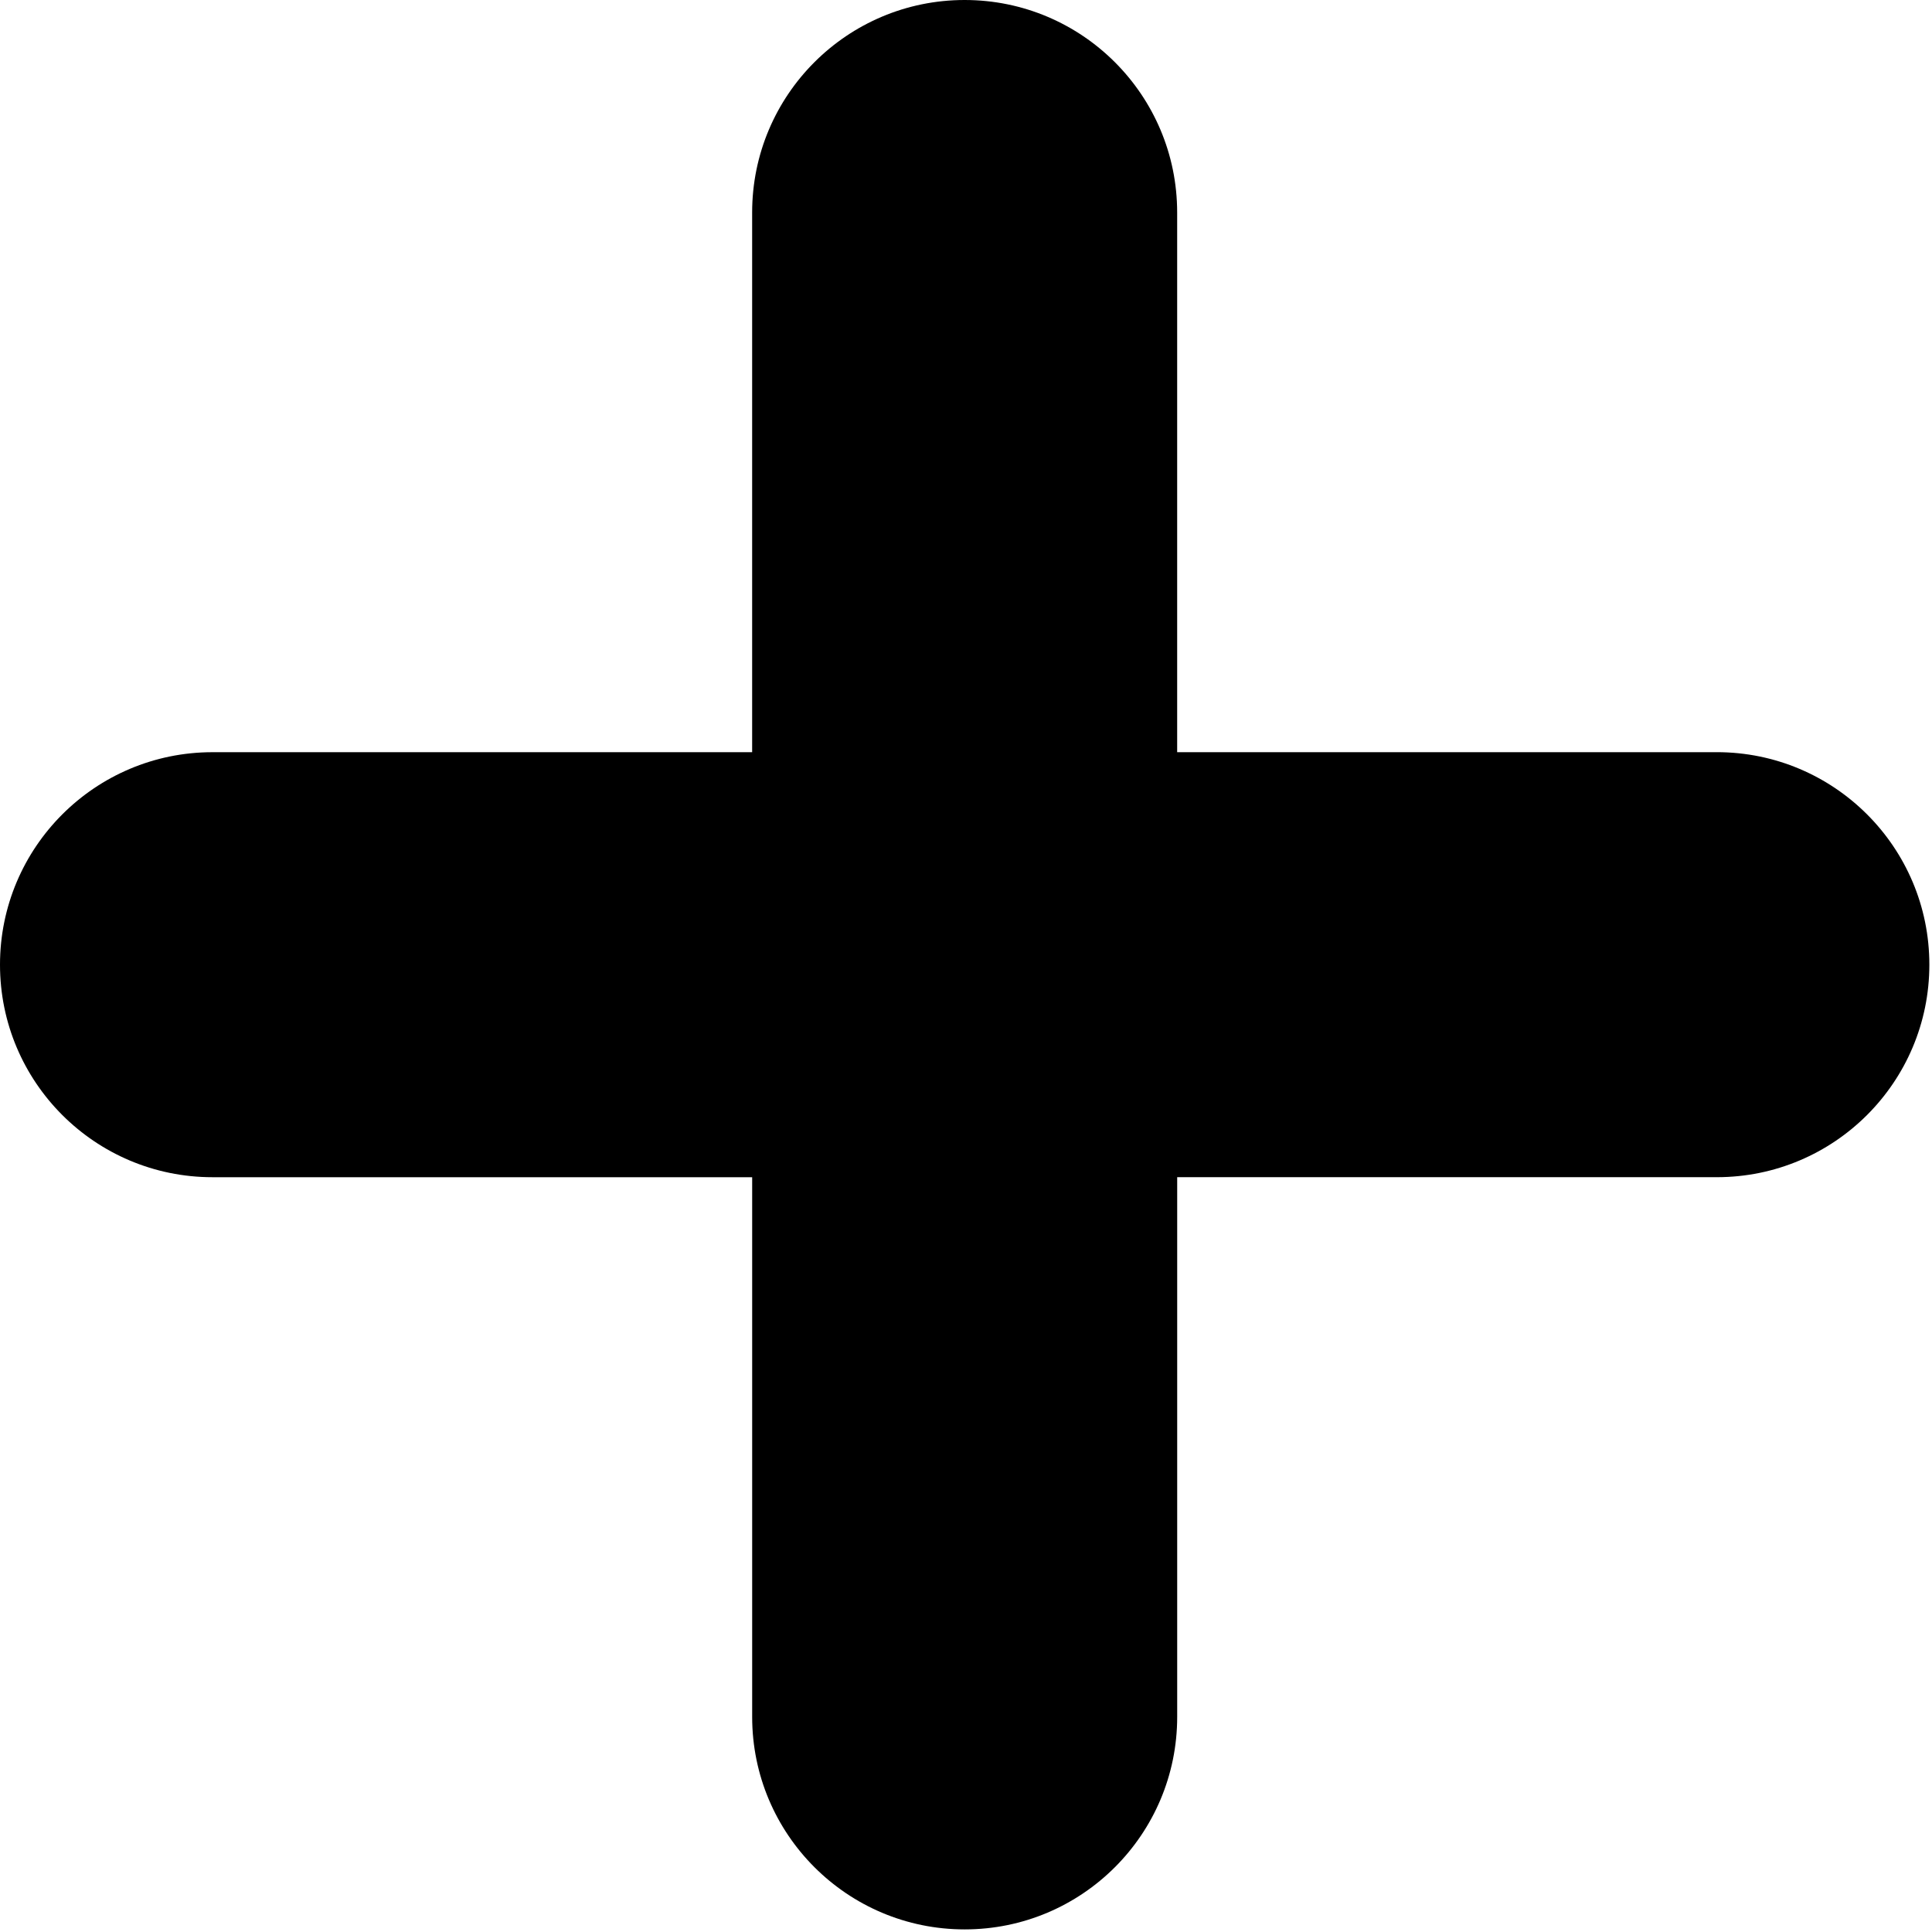
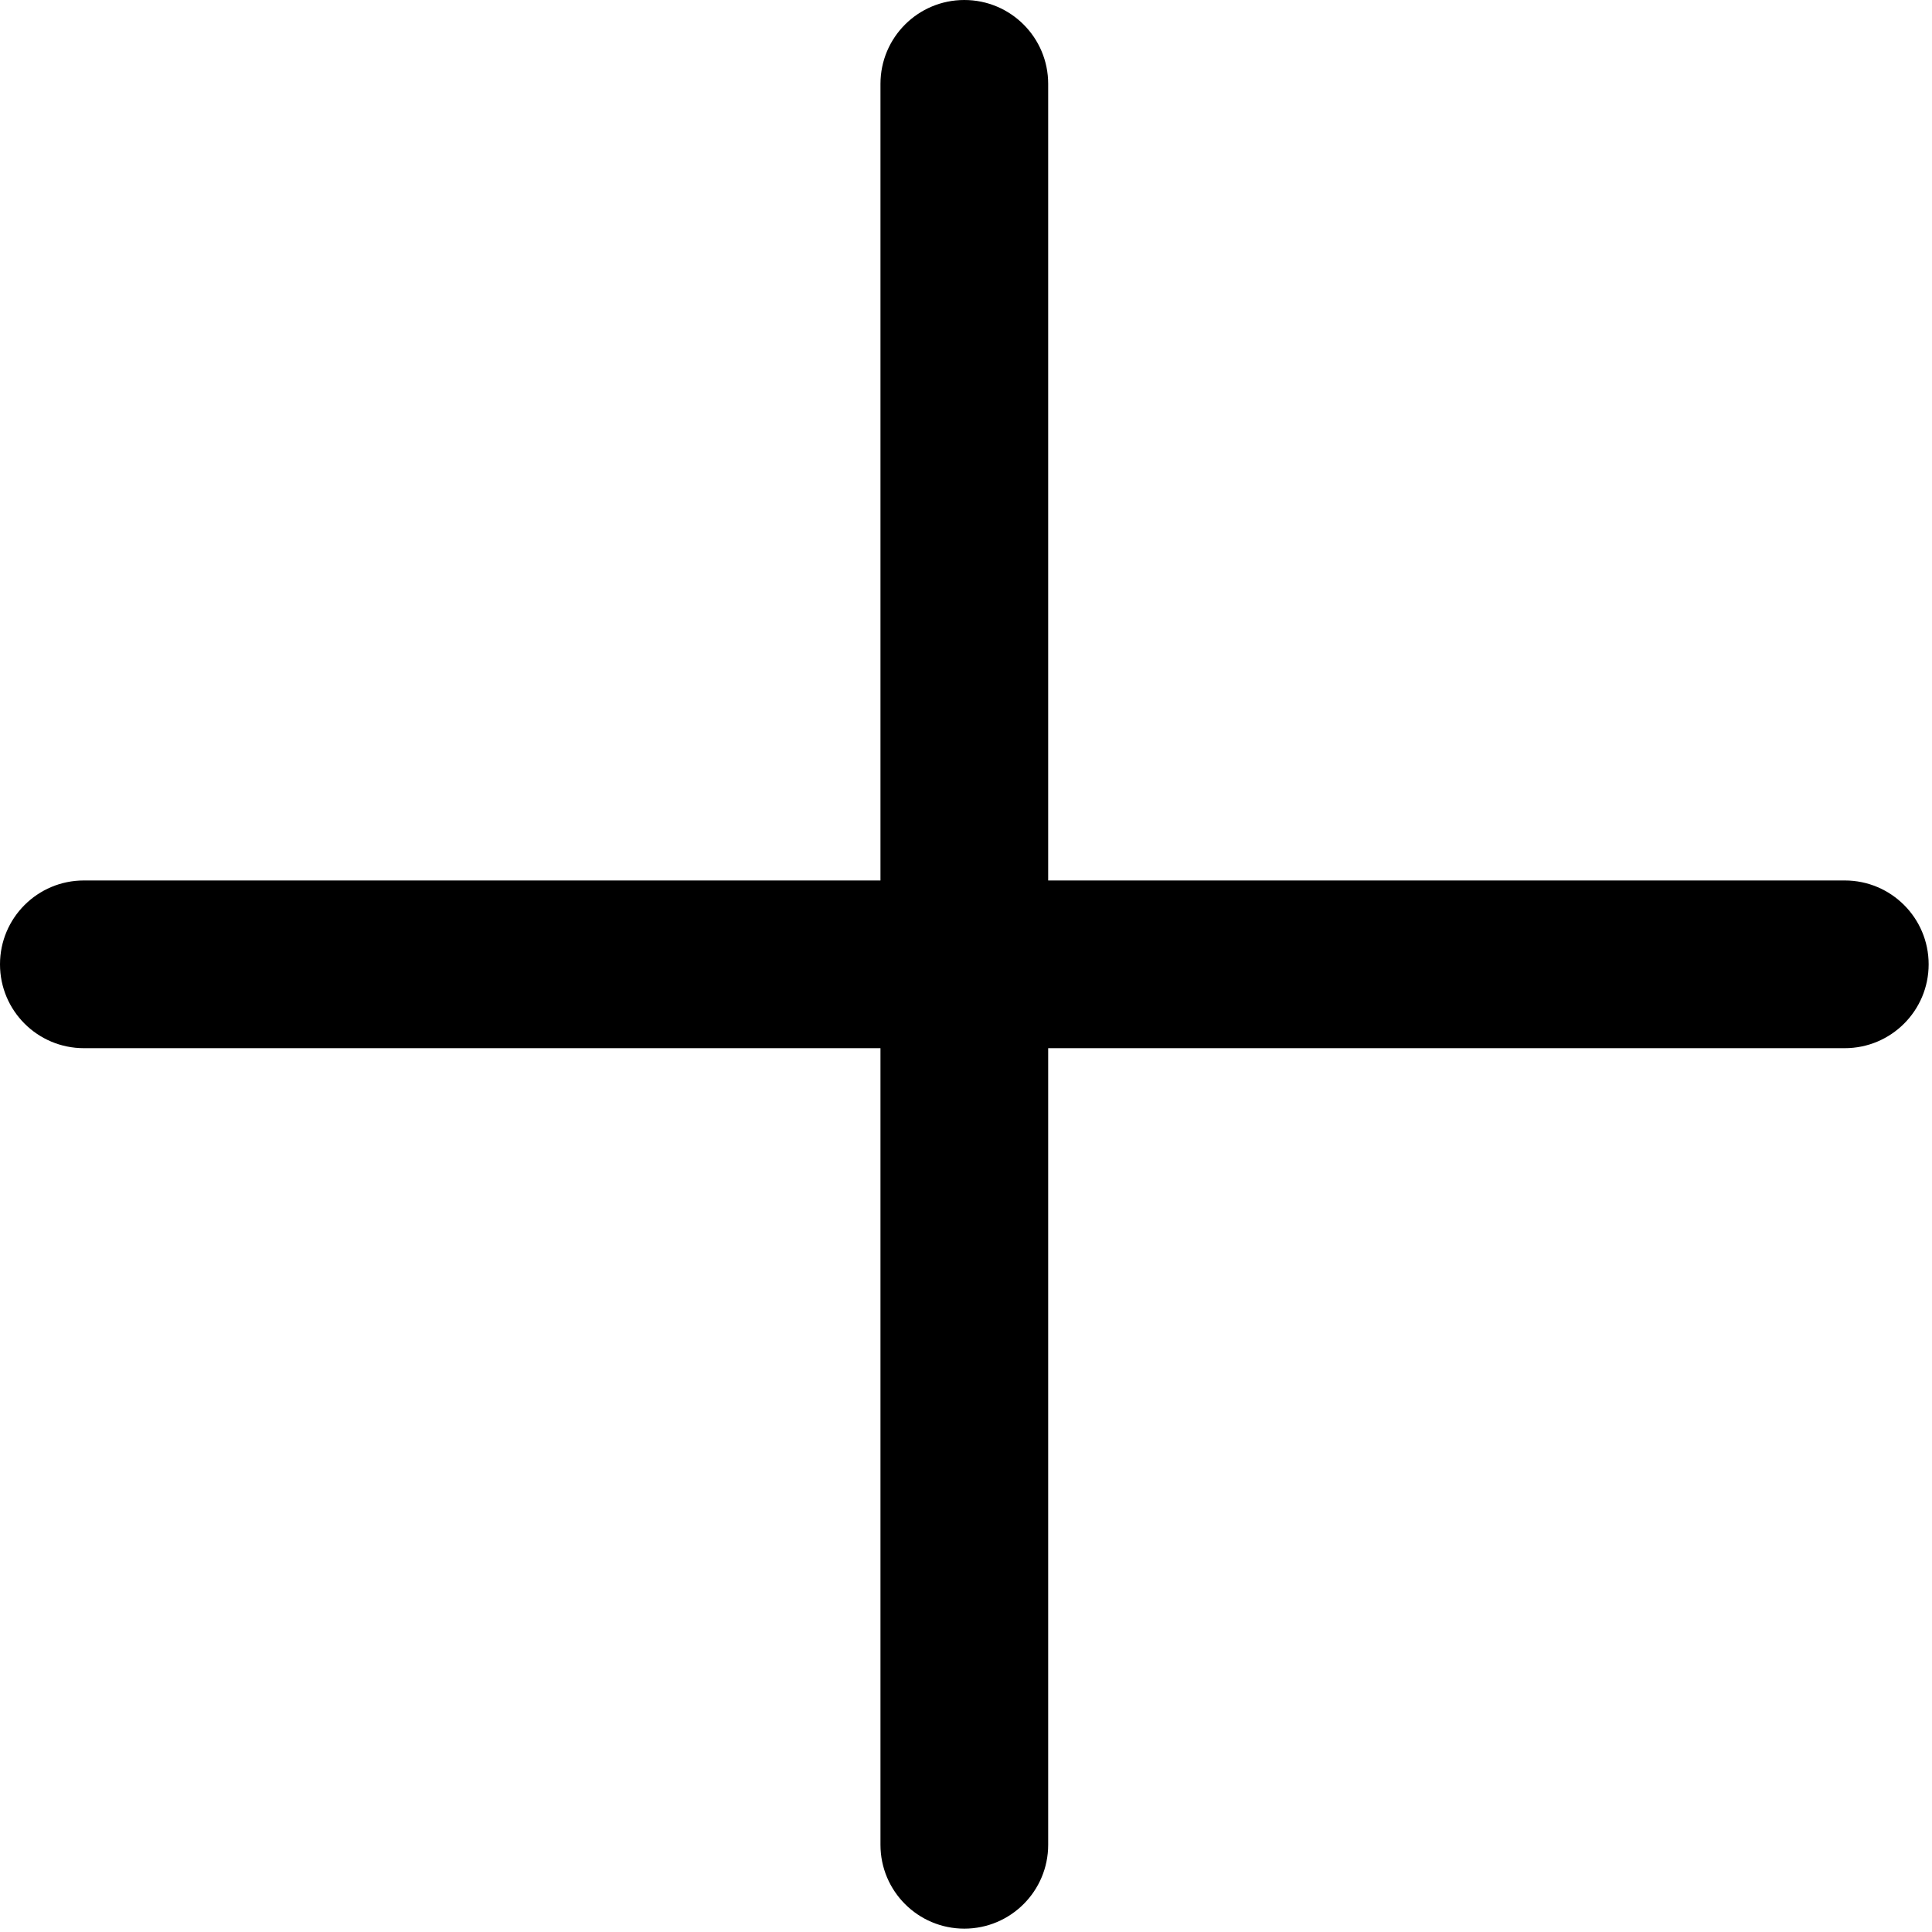
- <svg xmlns="http://www.w3.org/2000/svg" width="100%" height="100%" viewBox="0 0 242 242" version="1.1" xml:space="preserve" style="fill-rule:evenodd;clip-rule:evenodd;stroke-linejoin:round;stroke-miterlimit:1.414;">
+ <svg xmlns="http://www.w3.org/2000/svg" width="100%" height="100%" viewBox="0 0 144 144" version="1.1" xml:space="preserve" style="fill-rule:evenodd;clip-rule:evenodd;stroke-linejoin:round;stroke-miterlimit:1.414;">
  <g transform="matrix(3.125,0,0,3.125,0,0)">
-     <g transform="matrix(1,0,0,1,-11.334,-11.333)">
-       <path d="M80.148,41.482L58.518,41.482L58.518,19.851C58.518,15.147 54.705,11.333 50,11.333C45.295,11.333 41.482,15.146 41.482,19.851L41.482,41.483L19.852,41.483C15.148,41.483 11.334,45.296 11.334,50.001C11.334,54.706 15.147,58.519 19.852,58.519L41.483,58.519L41.483,80.151C41.483,84.855 45.296,88.669 50.001,88.669C54.706,88.669 58.519,84.856 58.519,80.151L58.519,58.518L80.15,58.518C84.854,58.518 88.668,54.705 88.668,50C88.668,45.295 84.853,41.482 80.148,41.482Z" style="fill-rule:nonzero;" />
+     <g transform="matrix(1,0,0,1,-27,-27)">
+       <path d="M73,50C73,51.105 72.105,52 71,52L52,52L52,71C52,72.104 51.105,73 50,73C48.895,73 48,72.104 48,71L48,52L29,52C27.895,52 27,51.105 27,50C27,48.895 27.895,48 29,48L48,48L48,29C48,27.895 48.895,27 50,27C51.105,27 52,27.895 52,29L52,48L71,48C72.105,48 73,48.895 73,50Z" style="fill-rule:nonzero;" />
    </g>
  </g>
</svg>
